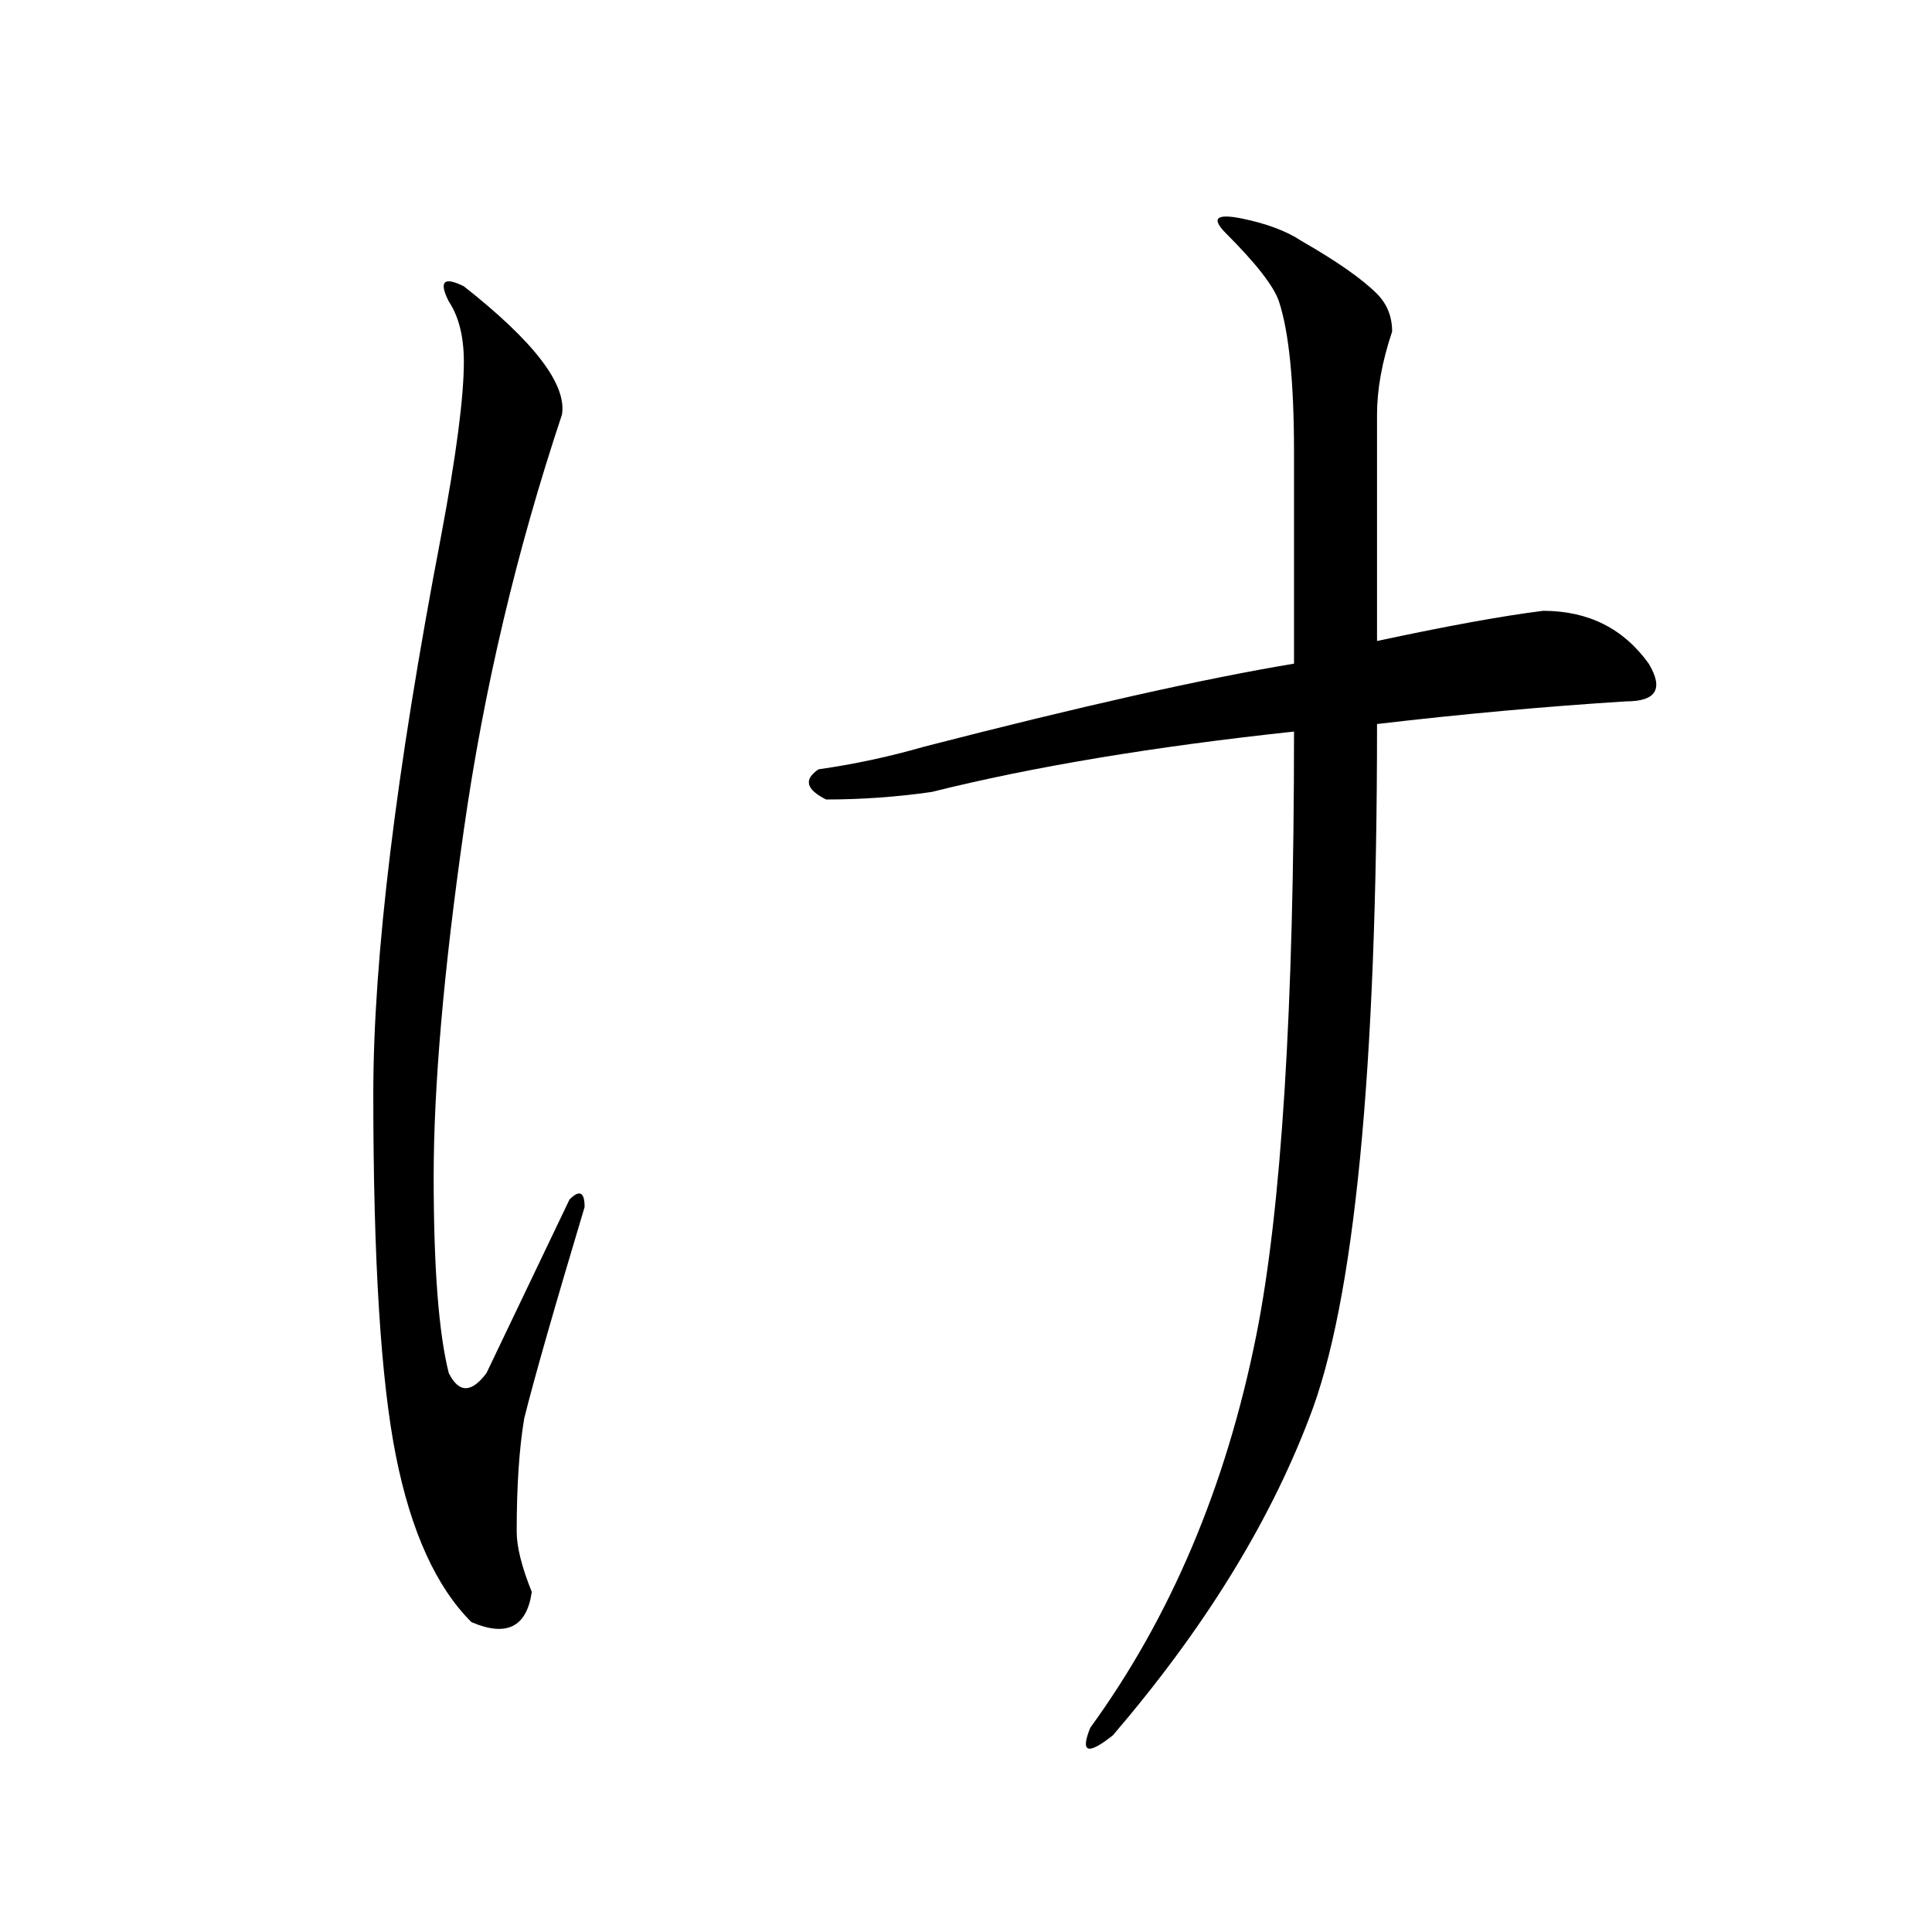
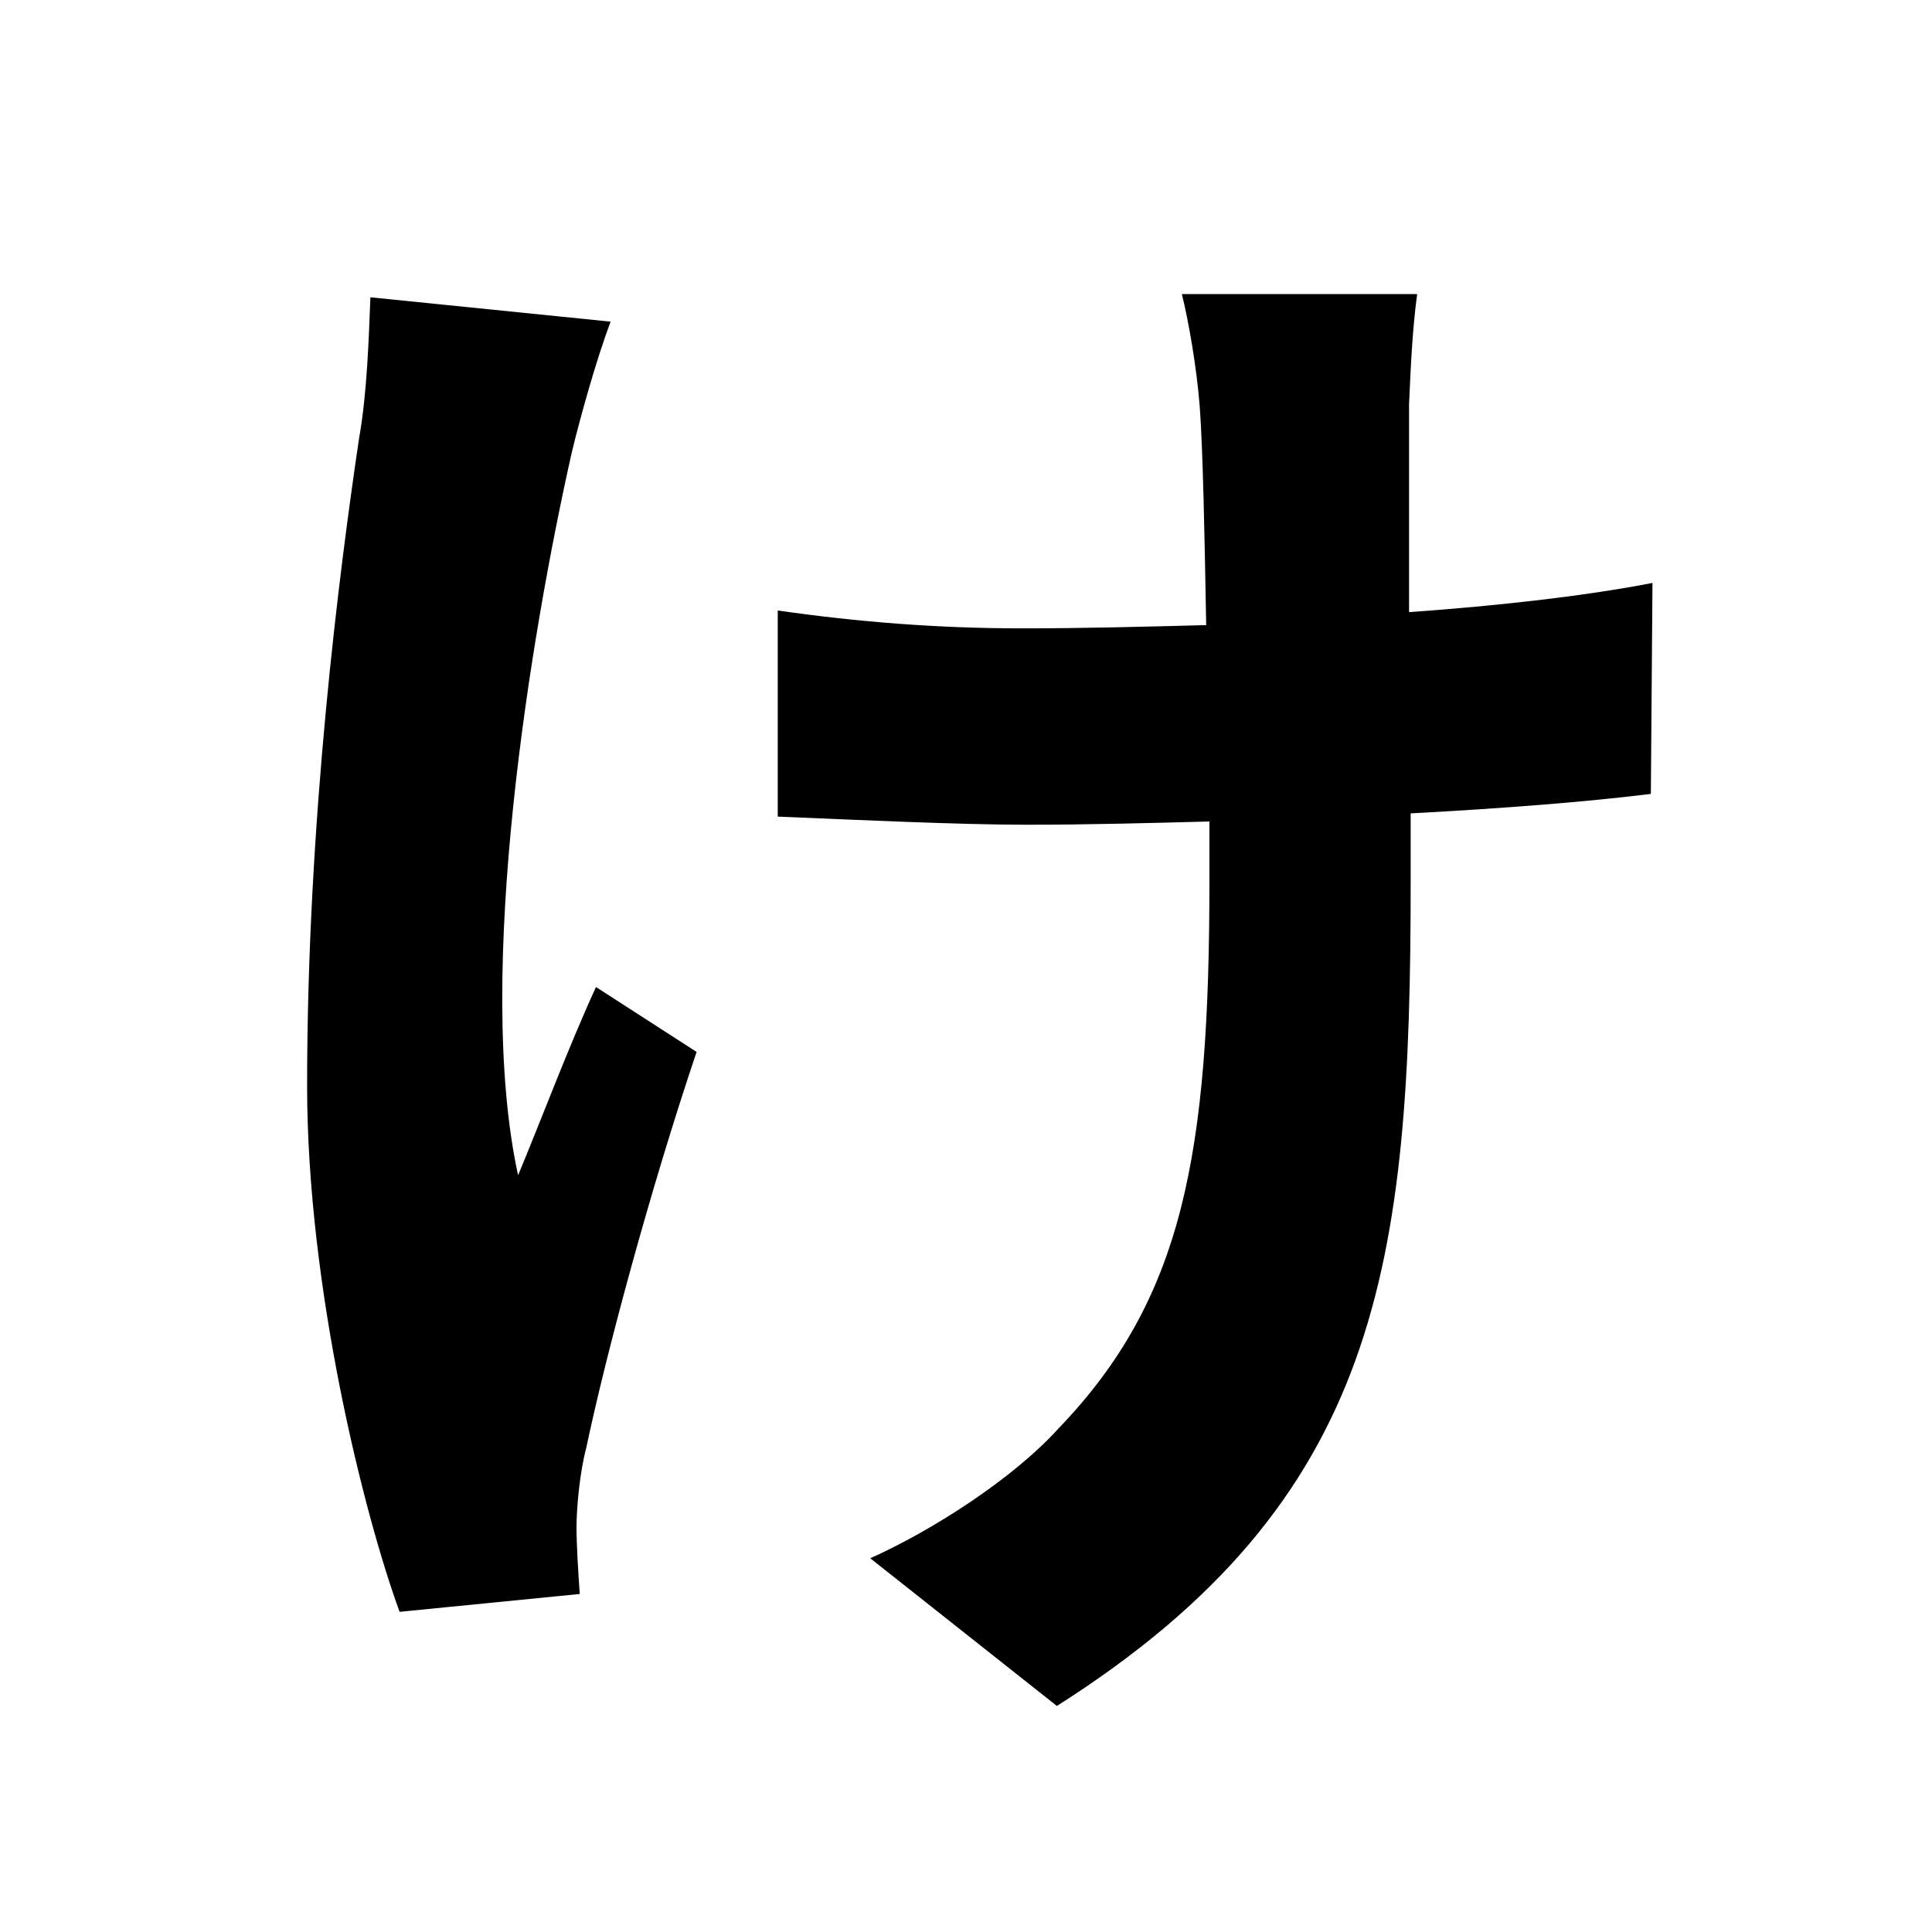
- <svg xmlns="http://www.w3.org/2000/svg" version="1.1" id="Layer_1" x="0px" y="0px" width="500px" height="500px" viewBox="0 0 500 500" enable-background="new 0 0 500 500" xml:space="preserve">
-   <g>
-     <path d="M120.047,214.719c-5.219,36.469-7.813,66.406-7.813,89.844s1.282,40.375,3.906,50.781c2.594,5.219,5.859,5.219,9.766,0   l21.484-44.922c2.594-2.594,3.906-1.953,3.906,1.953c-7.813,26.063-13.031,44.281-15.625,54.688   c-1.313,7.813-1.953,17.578-1.953,29.297c0,3.906,1.282,9.125,3.906,15.625c-1.313,9.125-6.531,11.719-15.625,7.813   c-9.125-9.094-15.625-23.438-19.531-42.969s-5.859-50.781-5.859-93.75c0-35.156,5.859-83.313,17.578-144.531   c3.906-20.813,5.859-35.797,5.859-44.922c0-6.5-1.313-11.719-3.906-15.625c-2.625-5.188-1.313-6.5,3.906-3.906   c18.219,14.343,26.672,25.391,25.391,33.203C133.719,142.453,125.235,178.281,120.047,214.719z M213.797,206.906   c-5.219-2.594-5.859-5.188-1.953-7.813c9.094-1.282,18.219-3.235,27.344-5.859c40.344-10.406,72.266-17.578,95.703-21.484v-54.688   c0-18.219-1.313-31.25-3.906-39.063c-1.313-3.906-5.859-9.766-13.672-17.578c-3.906-3.906-2.625-5.188,3.906-3.906   c6.5,1.313,11.719,3.266,15.625,5.859c9.094,5.219,15.625,9.766,19.531,13.672c2.594,2.625,3.906,5.859,3.906,9.766   c-2.625,7.813-3.906,14.984-3.906,21.484v58.594c18.219-3.906,32.531-6.5,42.969-7.813c11.719,0,20.813,4.578,27.344,13.672   c3.906,6.531,1.953,9.766-5.859,9.766c-20.844,1.313-42.328,3.266-64.453,5.859c0,89.844-5.859,149.75-17.578,179.688   c-10.438,27.344-27.344,54.688-50.781,82.031c-6.531,5.188-8.484,4.547-5.859-1.953c20.813-28.625,35.156-62.5,42.969-101.563   c6.5-32.531,9.766-84.625,9.766-156.25c-36.469,3.906-67.719,9.125-93.75,15.625C232.016,206.266,222.891,206.906,213.797,206.906z   " />
-   </g>
+ <svg xmlns="http://www.w3.org/2000/svg" width="100" height="100" viewBox="0 0 100 100" fill="none">
+   <path d="M73.352 15.22H61.172C61.508 16.564 61.928 18.916 62.096 21.016C62.264 23.284 62.348 27.652 62.432 32.356C59.24 32.44 55.964 32.524 52.94 32.524C48.488 32.524 44.372 32.188 40.256 31.6V42.268C44.372 42.436 49.58 42.688 53.192 42.688C56.3 42.688 59.408 42.604 62.6 42.52C62.6 43.696 62.6 44.704 62.6 45.544C62.6 59.74 61.256 67.216 54.788 73.936C52.436 76.54 48.236 79.228 45.044 80.656L54.704 88.3C71.504 77.632 73.016 65.452 73.016 45.628C73.016 44.788 73.016 43.528 73.016 42.1C77.72 41.848 82.088 41.512 85.448 41.092L85.532 30.172C82.088 30.844 77.636 31.348 72.932 31.684C72.932 27.064 72.932 22.696 72.932 20.932C73.016 19.084 73.1 17.068 73.352 15.22ZM31.604 16.648L19.172 15.388C19.088 17.488 19.004 20.344 18.584 22.696C17.576 29.5 15.896 42.436 15.896 56.212C15.896 66.628 18.836 78.388 20.684 83.428L30.008 82.504C29.924 81.328 29.84 79.9 29.84 79.06C29.84 78.052 30.008 76.204 30.344 74.944C31.352 70.156 33.62 61.672 36.056 54.448L30.848 51.088C29.42 54.196 27.908 58.228 26.816 60.832C24.548 50.416 27.488 32.776 29.588 23.452C30.008 21.688 30.848 18.664 31.604 16.648Z" fill="black" />
</svg>
